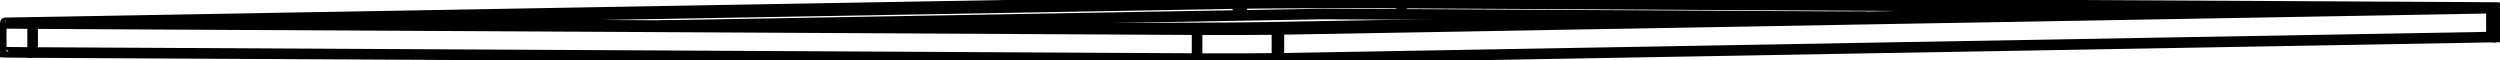
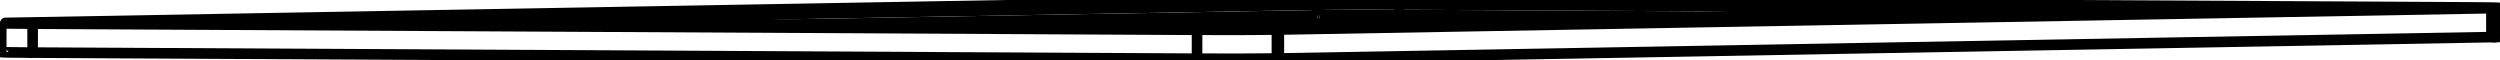
- <svg xmlns="http://www.w3.org/2000/svg" version="1.1" viewBox="-1036.637 -24.828 2073.275 49.656" fill="none" stroke="black" stroke-width="0.6%" vector-effect="non-scaling-stroke">
-   <path d="M 511.095 -10.873 L 59.857 -13.23 L -489.147 -3.591" />
-   <path d="M -1009.58 -5.274 L -1009.58 18.725 L -43.895 23.77 A 50 0.479 180 0 0 22.353 23.604 L 22.353 -0.394 L 23.943 -0.42 L 1029.532 -18.076 L 1032.187 -18.13 A 50 0.479 180 0 0 1035.637 -18.305 L 1035.637 5.694" />
-   <path d="M -1009.58 -5.274 L -43.895 -0.229 A 50 0.479 180 0 0 22.353 -0.394" />
-   <path d="M -43.895 23.77 L -43.895 -0.229" />
-   <path d="M -1032.187 -5.869 A 50 0.479 180 0 0 -1035.637 -5.694 A 50 0.479 180 0 0 -1009.58 -5.274" />
-   <path d="M -1035.637 18.305 A 50 0.479 180 0 0 -1009.58 18.725" />
-   <path d="M 22.353 23.604 L 23.943 23.579 L 23.943 -0.42" />
-   <path d="M 23.943 23.579 L 1029.532 5.923 L 1029.532 -18.076" />
-   <path d="M 1029.532 5.923 L 1032.187 5.869 L 1032.187 -18.13" />
-   <path d="M 1032.187 5.869 A 50 0.479 180 0 0 1035.637 5.694" />
-   <path d="M -1029.532 -5.923 L -1032.187 -5.869" />
-   <path d="M 1035.637 -18.305 A 50 0.479 180 0 0 1009.58 -18.725 L 43.895 -23.77 A 50 0.479 180 0 0 -22.353 -23.604 L -23.943 -23.579 L -1029.532 -5.923" />
-   <path d="M -882.008 -5.899 L -882.008 -6.598 A 100 0.958 180 0 0 -888.909 -6.248 A 100 0.958 180 0 0 -836.794 -5.407 L -125.699 -1.693 A 100 0.958 180 0 0 6.796 -2.023 L 9.976 -2.075 L 876.698 -17.292 L 882.008 -17.401 A 100 0.958 180 0 0 888.909 -17.751 A 100 0.958 180 0 0 836.794 -18.591 L 125.699 -22.306 A 100 0.958 180 0 0 -6.796 -21.976 L -9.976 -21.924 L -876.698 -6.707 L -882.008 -6.598" />
-   <path d="M -876.698 -5.79 L -876.698 -6.707" />
-   <path d="M -9.976 -12.004 L -9.976 -21.924" />
-   <path d="M -6.796 -12.06 L -6.796 -21.976" />
-   <path d="M 125.699 -12.886 L 125.699 -22.306" />
-   <path d="M 836.794 -16.592 L 836.794 -18.591" />
-   <path d="M -1035.637 -5.694 L -1035.637 18.305" />
+ <svg xmlns="http://www.w3.org/2000/svg" version="1.1" viewBox="-1036.648 -24.876 2073.295 49.752" fill="none" stroke="black" stroke-width="0.6%" vector-effect="non-scaling-stroke">
+   <path d="M -1009.591 -5.247 L -1009.591 18.752 L -43.914 23.817 L -43.914 -0.182 A 50 0.481 180 0 0 22.334 -0.347 L 23.924 -0.374 L 1029.542 -18.1 L 1032.197 -18.155 A 50 0.481 180 0 0 1035.648 -18.33 A 50 0.481 180 0 0 1009.591 -18.752 L 43.914 -23.817 A 50 0.481 180 0 0 -22.334 -23.651 L -23.924 -23.625 L -1029.542 -5.899 L -1032.197 -5.844 A 50 0.481 180 0 0 -1035.648 -5.669 A 50 0.481 180 0 0 -1009.591 -5.247 L -43.914 -0.182" />
+   <path d="M -1035.648 18.33 A 50 0.481 180 0 0 -1009.591 18.752" />
+   <path d="M 22.334 23.651 L 22.334 -0.347" />
+   <path d="M -43.914 23.817 A 50 0.481 180 0 0 22.334 23.651 L 23.924 23.625 L 23.924 -0.374" />
+   <path d="M 23.924 23.625 L 1029.542 5.899 L 1029.542 -18.1" />
+   <path d="M 1029.542 5.899 L 1032.197 5.844 L 1032.197 -18.155" />
+   <path d="M 1032.197 5.844 A 50 0.481 180 0 0 1035.648 5.669" />
+   <path d="M -882.017 -6.291 L -882.017 -6.576 A 100 0.962 180 0 0 -888.918 -6.225 A 100 0.962 180 0 0 -836.805 -5.381 L -125.716 -1.651 A 100 0.962 180 0 0 6.78 -1.983 L 9.96 -2.035 L 876.707 -17.313 L 882.017 -17.423 A 100 0.962 180 0 0 888.918 -17.774 A 100 0.962 180 0 0 836.805 -18.618 L 125.716 -22.348 A 100 0.962 180 0 0 -6.78 -22.016 L -9.96 -21.964 L -876.707 -6.685 L -882.017 -6.576" />
+   <path d="M -876.707 -6.557 L -876.707 -6.685" />
+   <path d="M -9.96 -21.864 L -9.96 -21.964" />
+   <path d="M -6.78 -21.918 L -6.78 -22.016" />
+   <path d="M 125.716 -22.293 L 125.716 -22.348" />
+   <path d="M 836.805 -18.56 L 836.805 -18.618" />
+   <path d="M -830.021 -5.4 L -830.021 -5.345" />
+   <path d="M -830.021 -5.4 L -127.711 -1.716 A 100 0.962 180 0 0 4.785 -2.048 L 7.965 -2.1 L 869.923 -17.294 L 875.233 -17.404 A 100 0.962 180 0 0 882.135 -17.755 L 882.135 -17.426" />
+   <path d="M -127.711 -1.662 L -127.711 -1.716" />
+   <path d="M 4.785 -1.954 L 4.785 -2.048" />
+   <path d="M 7.965 -2.002 L 7.965 -2.1" />
+   <path d="M 869.923 -17.194 L 869.923 -17.294" />
+   <path d="M 875.233 -17.287 L 875.233 -17.404" />
+   <path d="M 882.135 -17.755 A 100 0.962 180 0 0 830.021 -18.599 L 127.711 -22.282 A 100 0.962 180 0 0 -4.785 -21.951 L -7.965 -21.899 L -869.923 -6.705 L -875.233 -6.595 A 100 0.962 180 0 0 -882.135 -6.244 L -882.135 -5.877" />
+   <path d="M -882.135 -6.244 A 100 0.962 180 0 0 -830.021 -5.4" />
+   <path d="M -760.846 -6.612 A 50 0.481 180 0 0 -764.297 -6.436 A 50 0.481 180 0 0 -738.24 -6.014 L -123.718 -2.791 A 50 0.481 180 0 0 -57.471 -2.957 L -55.881 -2.983 L 758.191 -17.333 L 760.846 -17.387 A 50 0.481 180 0 0 764.297 -17.563 A 50 0.481 180 0 0 738.24 -17.985 L 123.718 -21.208 A 50 0.481 180 0 0 57.471 -21.042 L 55.881 -21.016 L -758.191 -6.666 L -760.846 -6.612 Z" />
+   <path d="M -760.846 -6.26 L -760.846 -6.612" />
+   <path d="M -758.191 -6.206 L -758.191 -6.666" />
+   <path d="M 55.881 -12.197 L -396.534 -4.222" />
+   <path d="M 55.881 -12.197 L 55.881 -21.016" />
+   <path d="M 57.471 -12.223 L 55.881 -12.197" />
+   <path d="M 57.471 -12.223 L 57.471 -21.042" />
+   <path d="M 57.471 -12.223 A 50 0.481 360 0 1 123.718 -12.388 L 123.718 -21.208" />
+   <path d="M 396.534 -10.958 L 123.718 -12.388" />
+   <path d="M 738.24 -16.981 L 738.24 -17.985" />
+   <path d="M -1035.648 -5.669 L -1035.648 18.33" />
+   <path d="M 1035.648 -18.33 L 1035.648 5.669" />
</svg>
